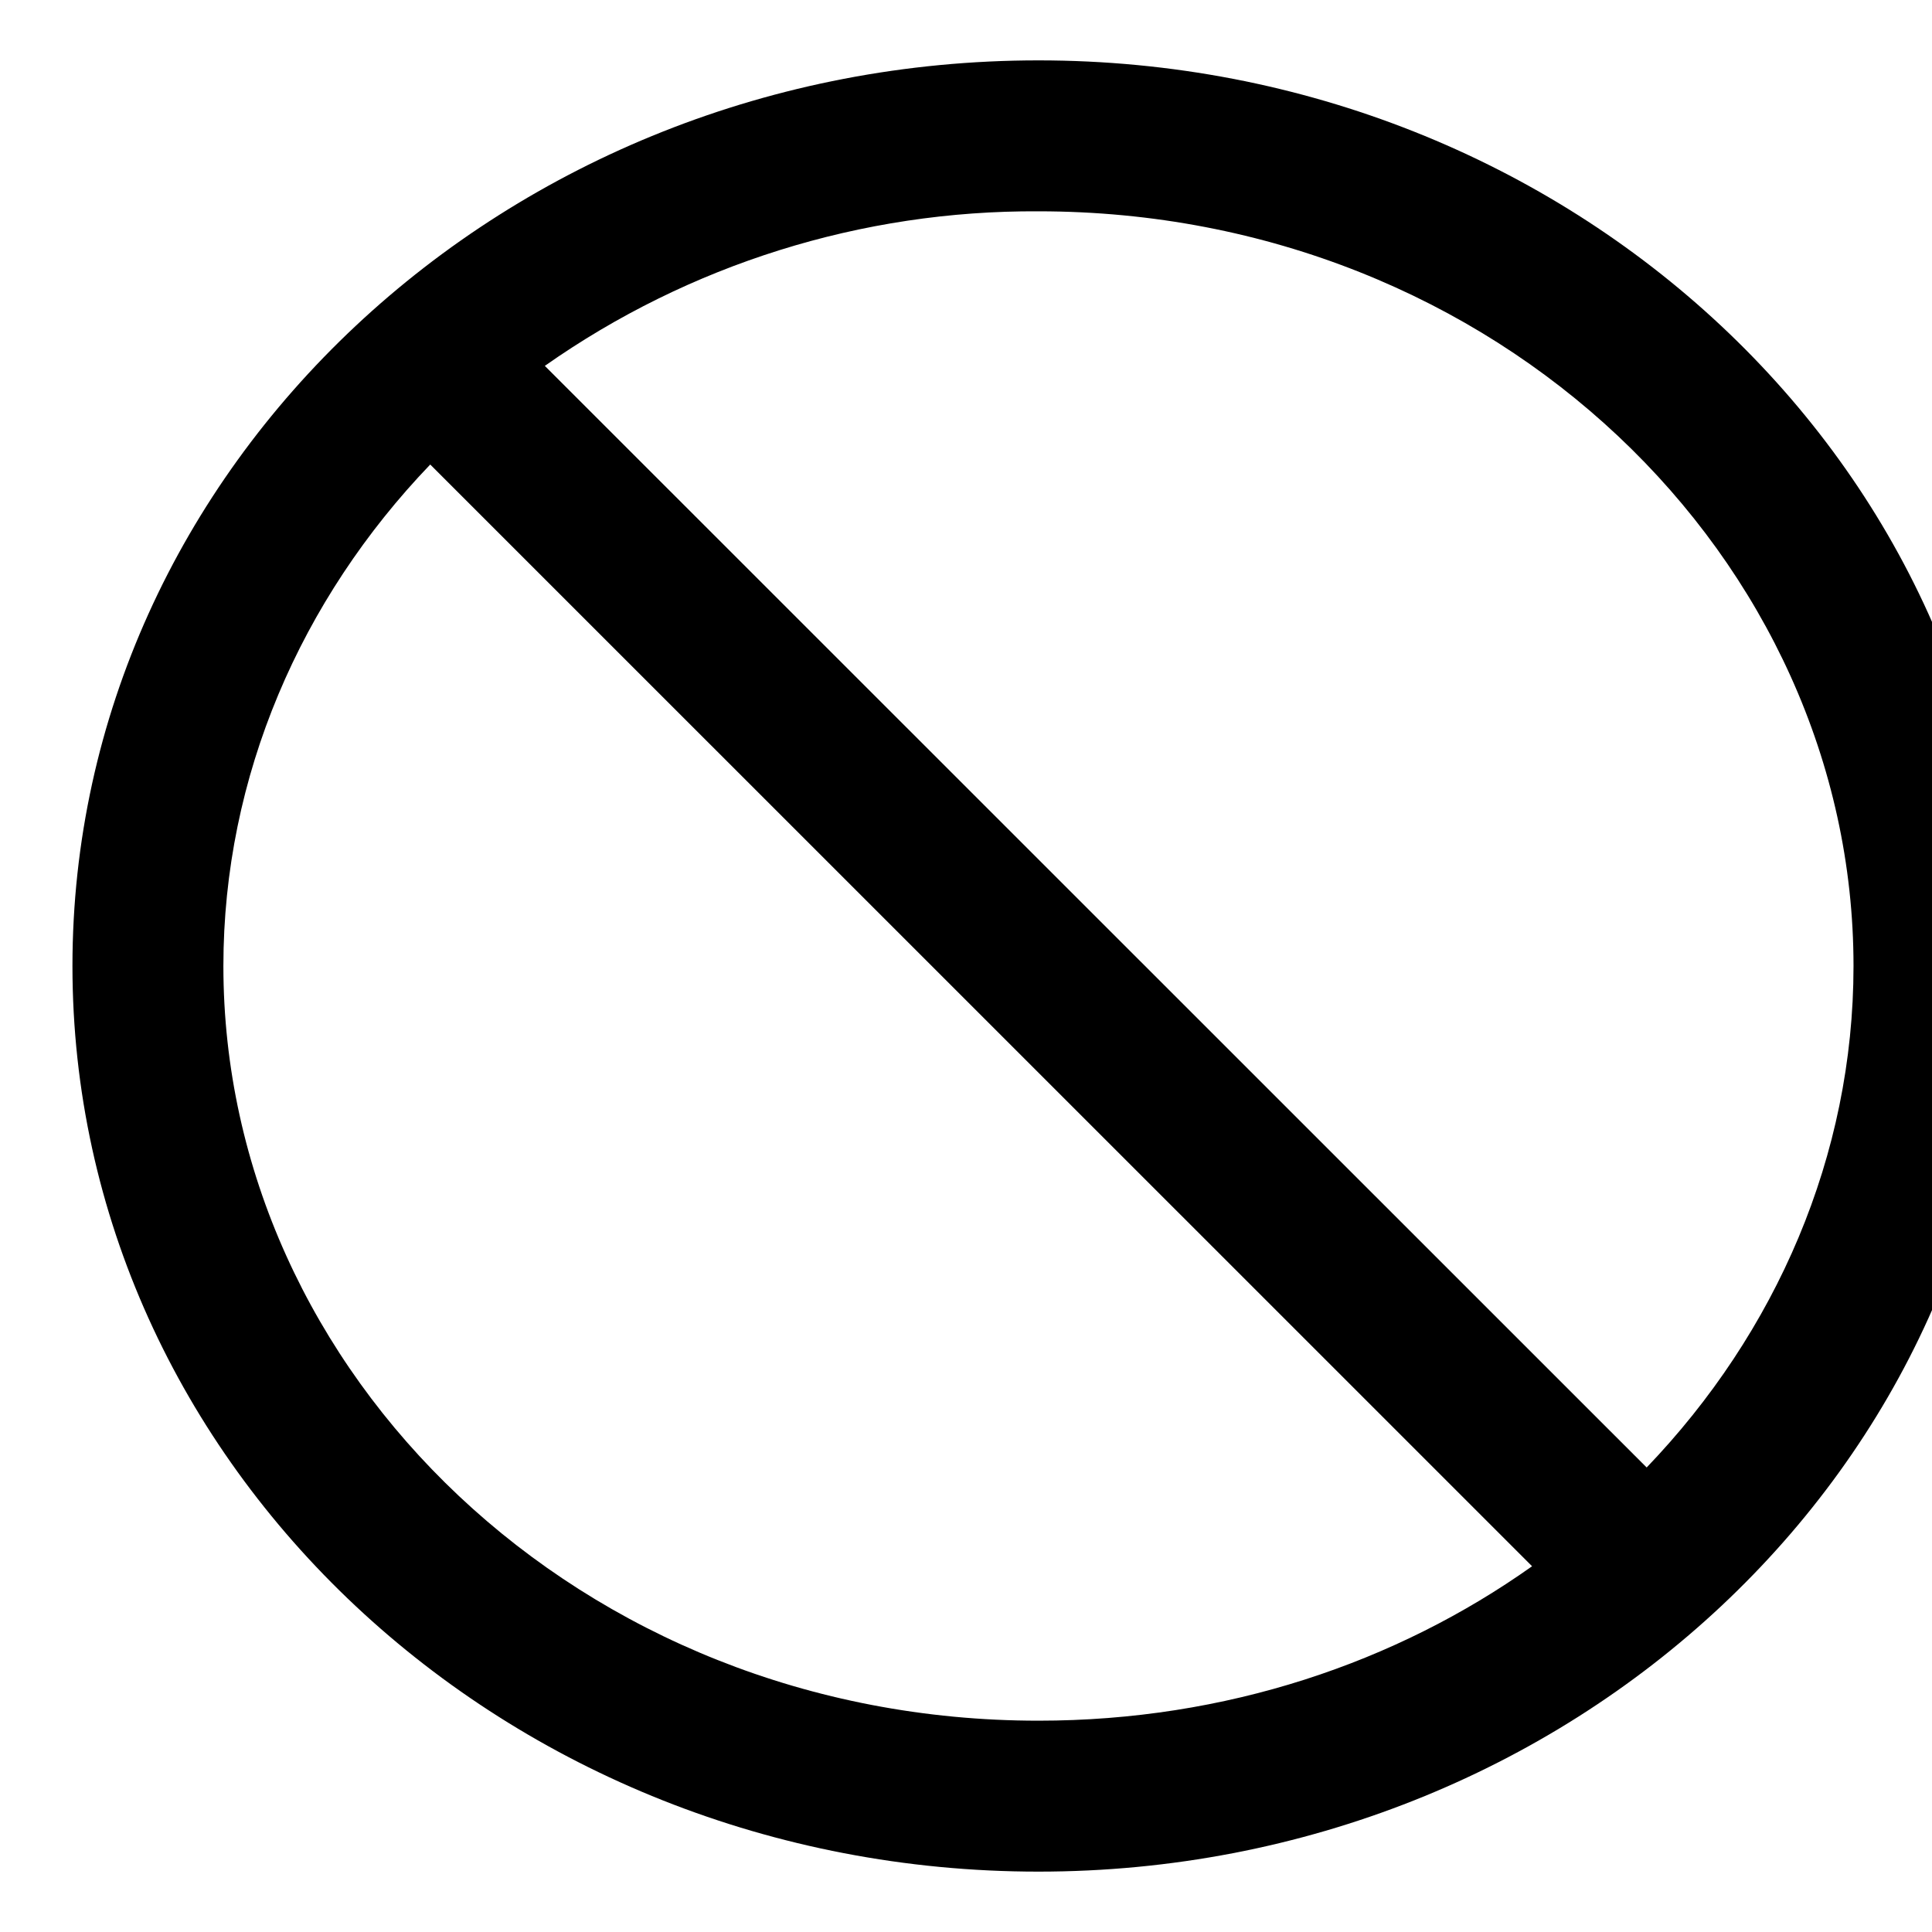
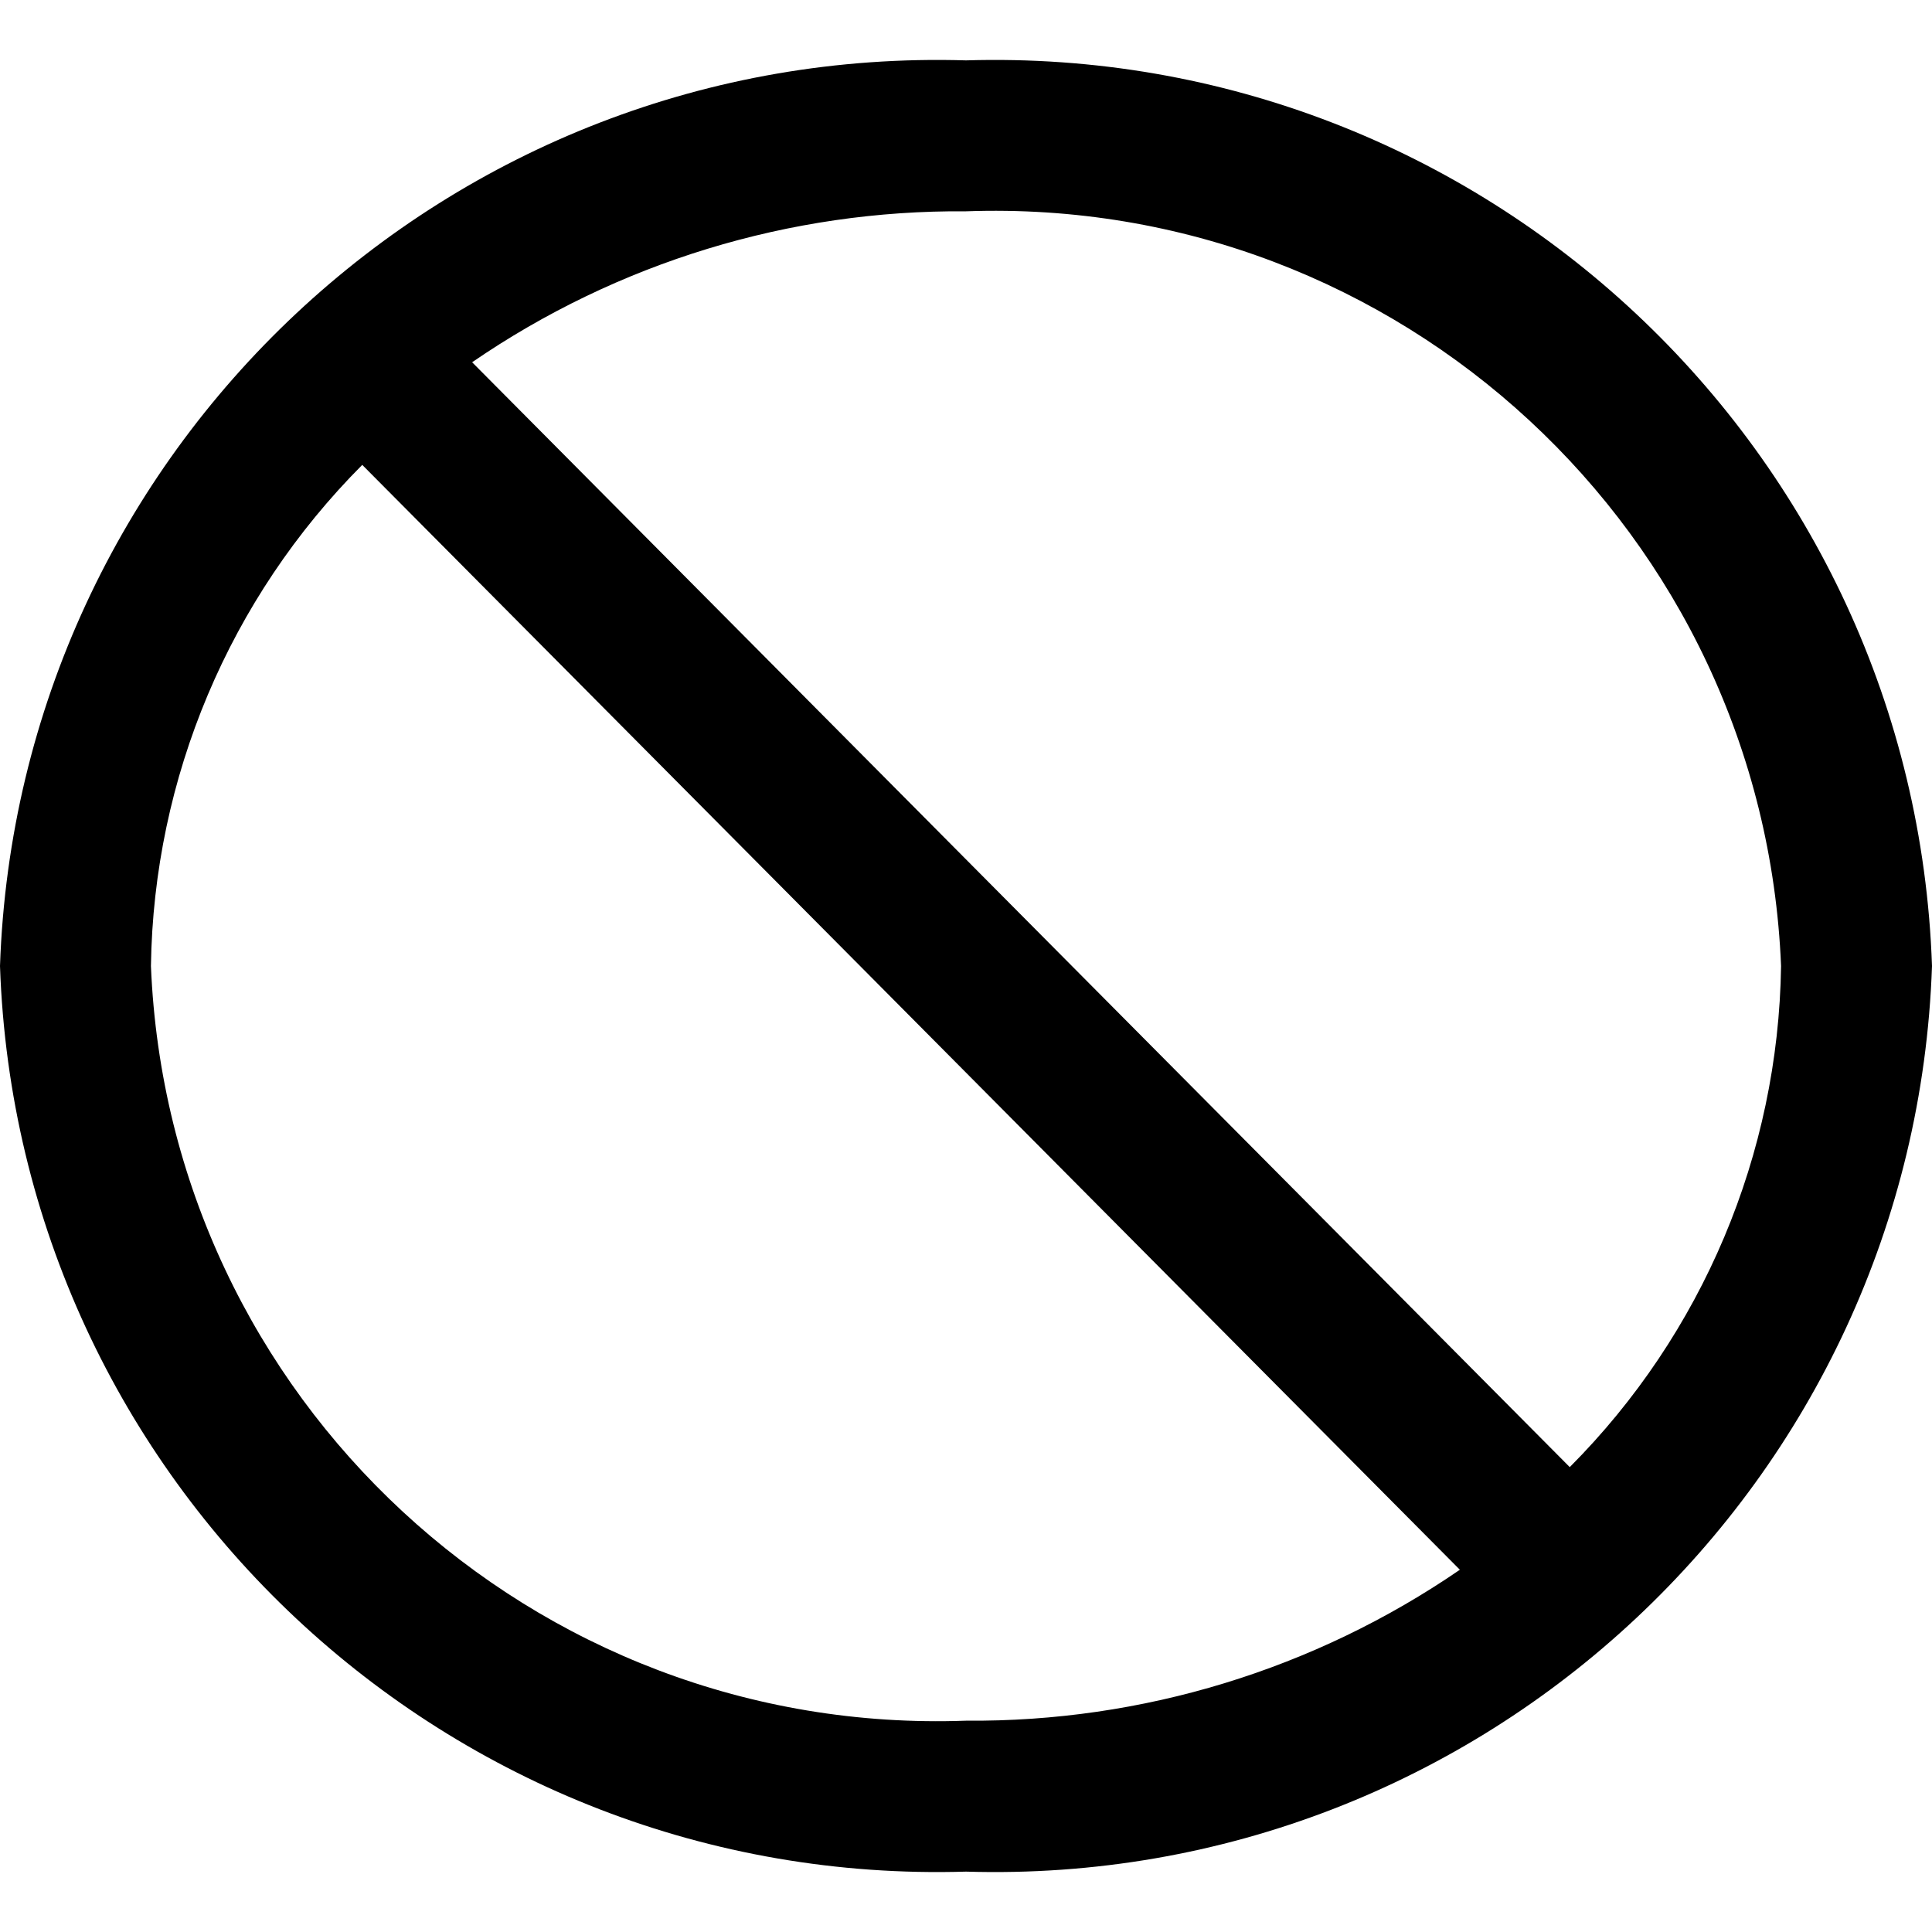
- <svg xmlns="http://www.w3.org/2000/svg" width="16" height="16" viewbox="0 0 16 16">
-   <path fill-rule="evenodd" d="M8.6.5c4.413 0 8 3.365 8 7.5s-3.587 7.5-8 7.5-8-3.365-8-7.5S4.187.5 8.6.5zm0 1.25c3.8 0 6.75 2.88 6.75 6.25 0 1.572-.642 3.037-1.713 4.153L4.512 3.03A7.039 7.039 0 018.6 1.75zM3.563 3.847C2.492 4.963 1.85 6.428 1.85 8c0 3.37 2.95 6.25 6.75 6.25 1.552 0 2.962-.48 4.088-1.279L3.563 3.847z" />
+ <svg xmlns="http://www.w3.org/2000/svg" width="16" height="16" viewBox="0 0 16 16">
+   <path d="M8 .5A7.77 7.77 0 000 8a7.77 7.77 0 008 7.5A7.77 7.77 0 0016 8 7.77 7.77 0 008 .5zM1.25 8A6 6 0 013 3.85L12.09 13A7.12 7.12 0 018 14.25 6.52 6.52 0 011.25 8zM13 12.15L3.91 3A7.12 7.12 0 018 1.75 6.52 6.52 0 0114.75 8 6 6 0 0113 12.15z" />
</svg>
